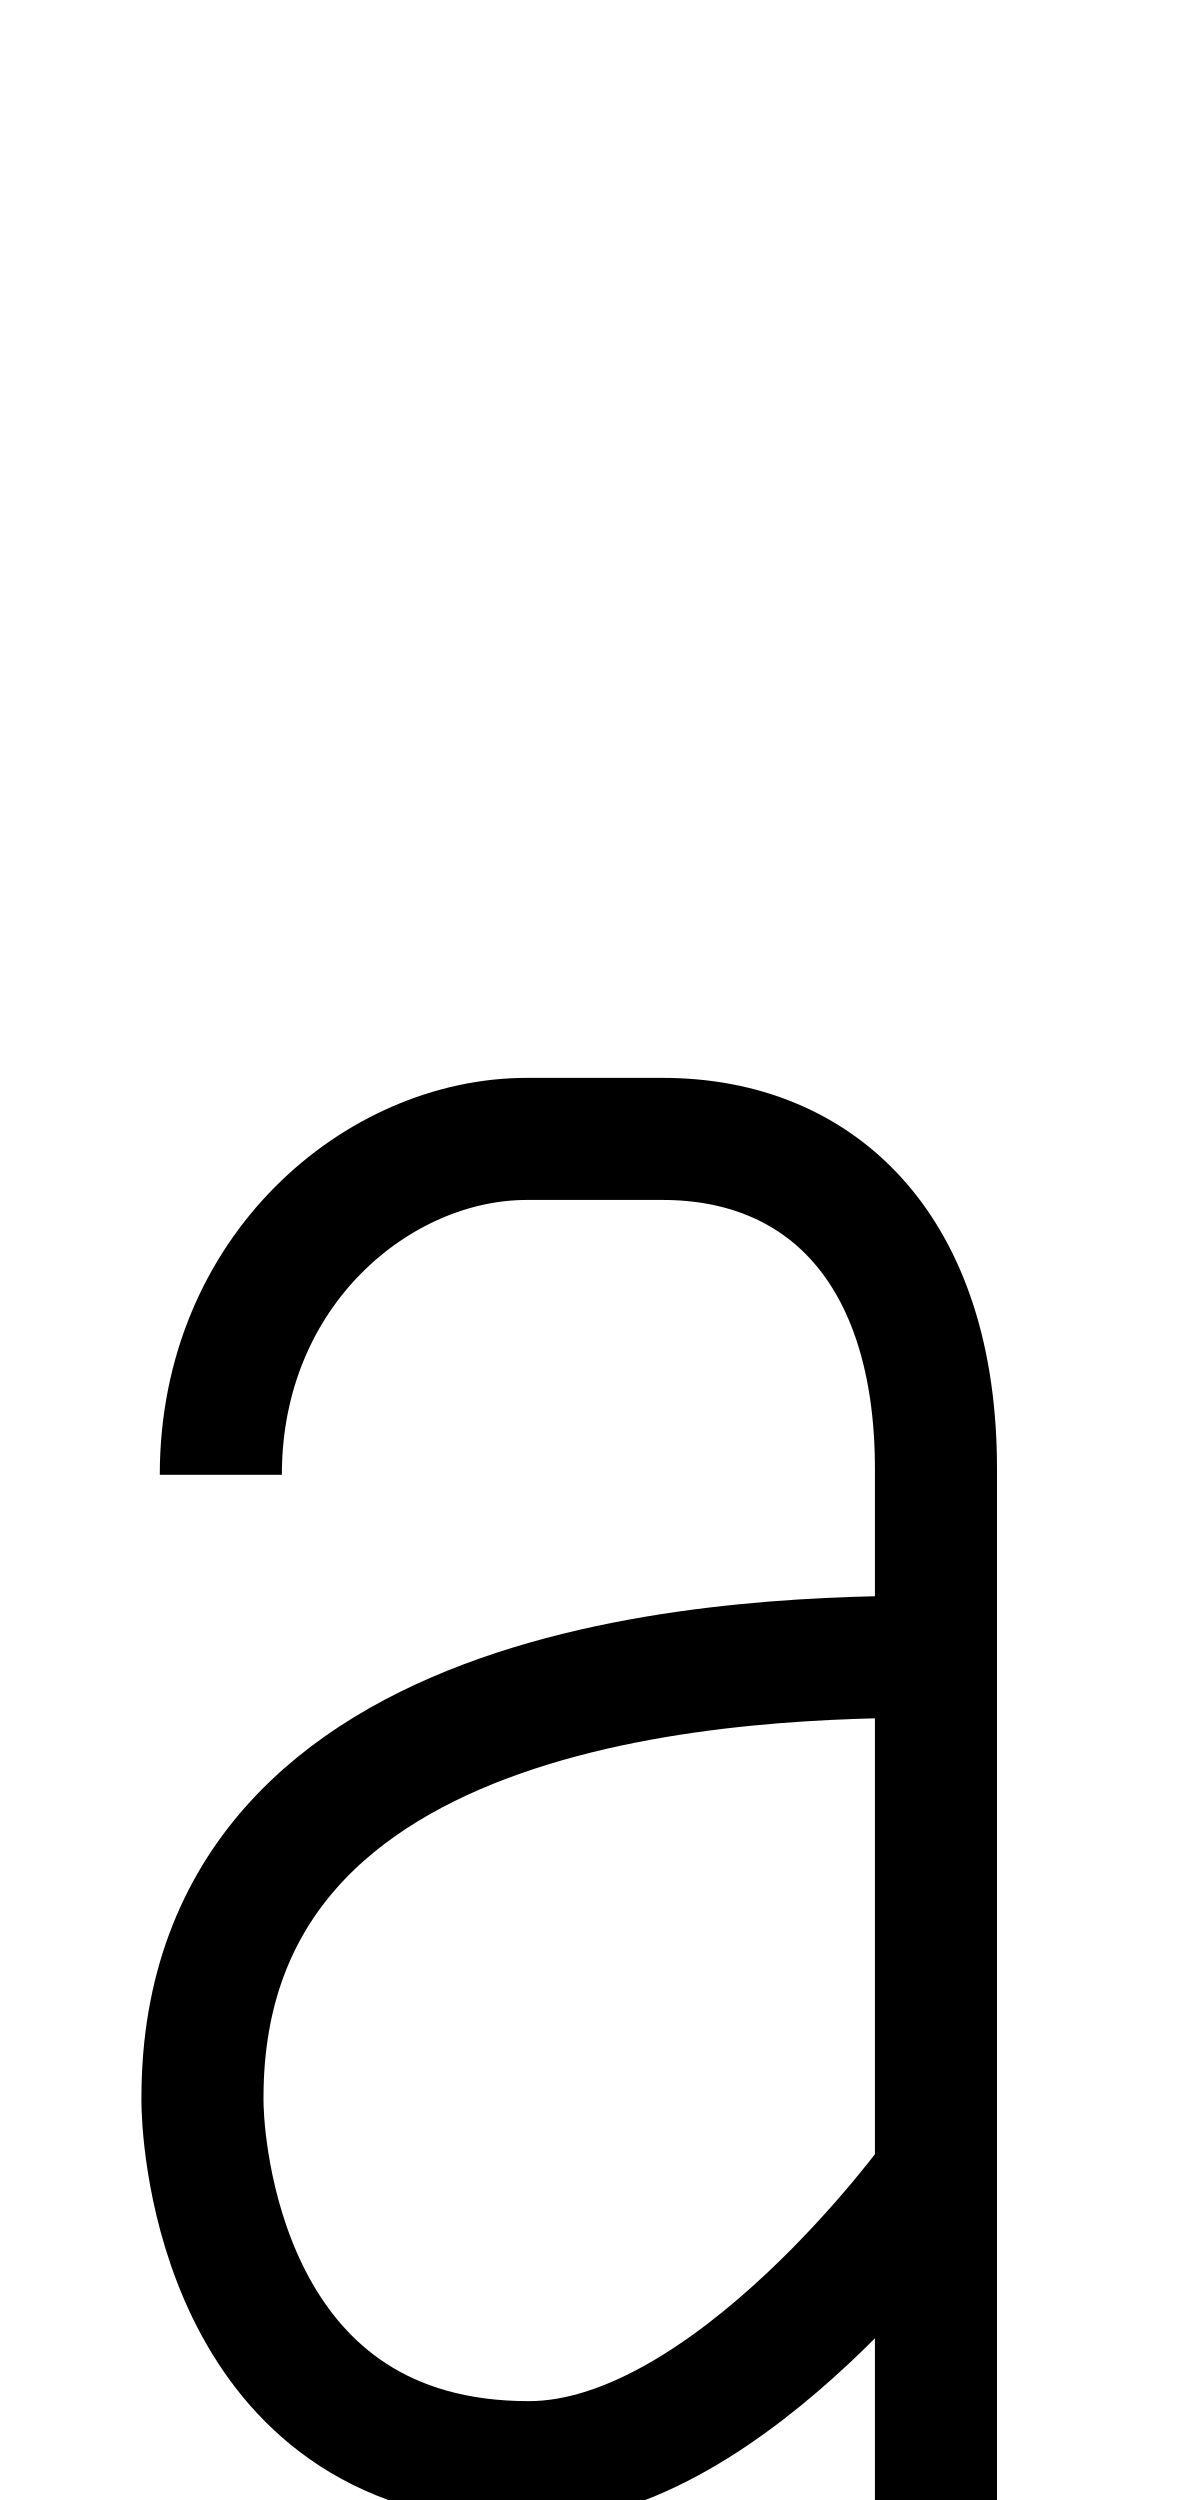
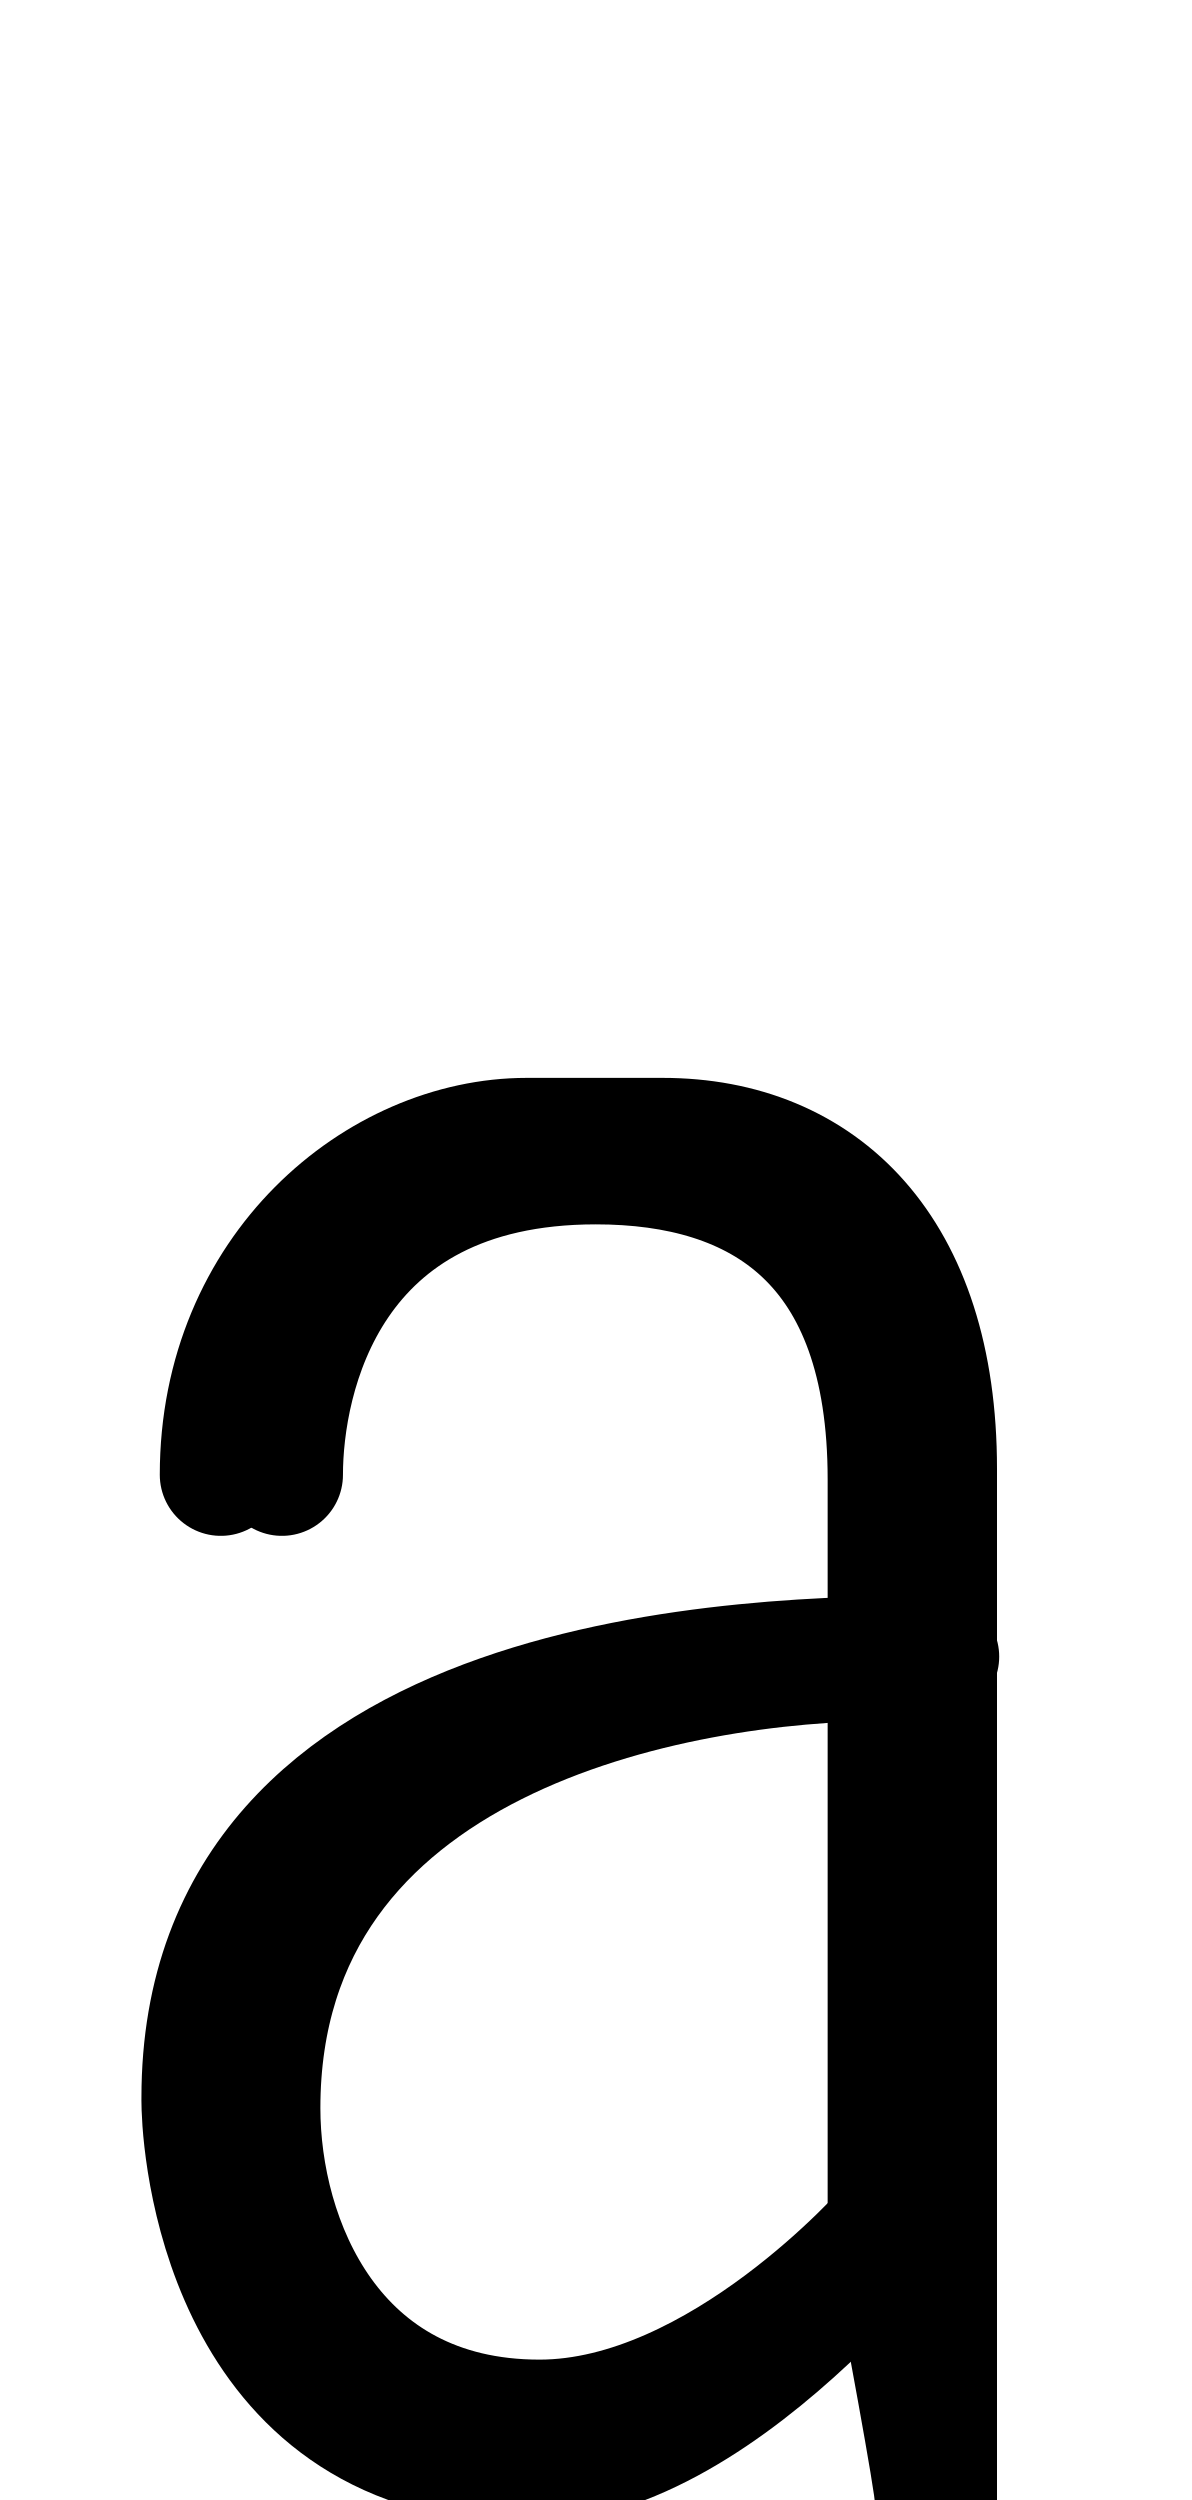
<svg xmlns="http://www.w3.org/2000/svg" version="1.1" viewBox="0 -288 976 2048" id="svg6" width="976" height="2048">
  <defs id="defs10" />
  <g id="layer2" style="display:inline">
-     <path id="path5546-0-3-9" d="M 180.896,920.174 C 180.896,752.16 310.319,645 431.455,645 h 111.36 c 129.913,0 223.93,90.26 223.93,270.334 L 766.745,1760" style="display: inline; fill: none; fill-rule: evenodd; stroke: rgb(0, 0, 0); stroke-width: 100; stroke-linecap: butt; stroke-linejoin: round; stroke-miterlimit: 4; stroke-dasharray: none; stroke-opacity: 1;" class="ext" />
-     <path id="path5578-1-7-7" d="m 768.543,1069.095 c -152.824,0 -602.679,9.139 -602.679,361.191 0,0 -0.065,3.145 0.121,8.769 1.572,47.514 25.063,289.967 267.216,289.967 164.614,0 333.395,-235.298 333.395,-235.298" style="display: inline; fill: none; fill-rule: evenodd; stroke: rgb(0, 0, 0); stroke-width: 100; stroke-linecap: butt; stroke-linejoin: round; stroke-miterlimit: 4; stroke-dasharray: none; stroke-opacity: 1;" class="ext" />
+     <path id="path5546-1-6-6-4" d="M 230.954,920.174 C 230.954,841.174 267.524,665 488.1,665 c 134.987,0 239.911,65.124 239.911,258.892 V 1538.664 C 741.398,1612.443 766.48,1745.382 766.745,1760" style="display: inline; fill: none; fill-rule: evenodd; stroke: rgb(0, 0, 0); stroke-width: 100; stroke-linecap: round; stroke-linejoin: bevel; stroke-miterlimit: 4; stroke-dasharray: none; stroke-opacity: 1;" class="int" />
+     <path id="path5546-0-3-9" d="M 180.896,920.174 C 180.896,752.16 310.319,645 431.455,645 h 111.36 c 129.913,0 223.93,90.26 223.93,270.334 L 766.745,1760" style="display: inline; fill: none; fill-rule: evenodd; stroke: rgb(0, 0, 0); stroke-width: 100; stroke-linecap: round; stroke-linejoin: bevel; stroke-miterlimit: 4; stroke-dasharray: none; stroke-opacity: 1;" class="ext" />
+     <path id="path5578-1-7-7" d="m 768.543,1069.095 c -152.824,0 -602.679,9.139 -602.679,361.191 0,0 -0.065,3.145 0.121,8.769 1.572,47.514 25.063,289.967 267.216,289.967 164.614,0 333.395,-235.298 333.395,-235.298" style="display: inline; fill: none; fill-rule: evenodd; stroke: rgb(0, 0, 0); stroke-width: 100; stroke-linecap: round; stroke-linejoin: bevel; stroke-miterlimit: 4; stroke-dasharray: none; stroke-opacity: 1;" class="ext" />
+     <path id="path5578-9-5-5-8" d="m 727.561,1071.727 c -173.037,0 -515.105,62.449 -515.105,367.292 0,107.955 59.024,255.981 229.529,255.981 148.049,0 285.892,-158.173 285.892,-158.173" style="display: inline; fill: none; fill-rule: evenodd; stroke: rgb(0, 0, 0); stroke-width: 100; stroke-linecap: round; stroke-linejoin: bevel; stroke-miterlimit: 4; stroke-dasharray: none; stroke-opacity: 1;" class="int" />
  </g>
</svg>
